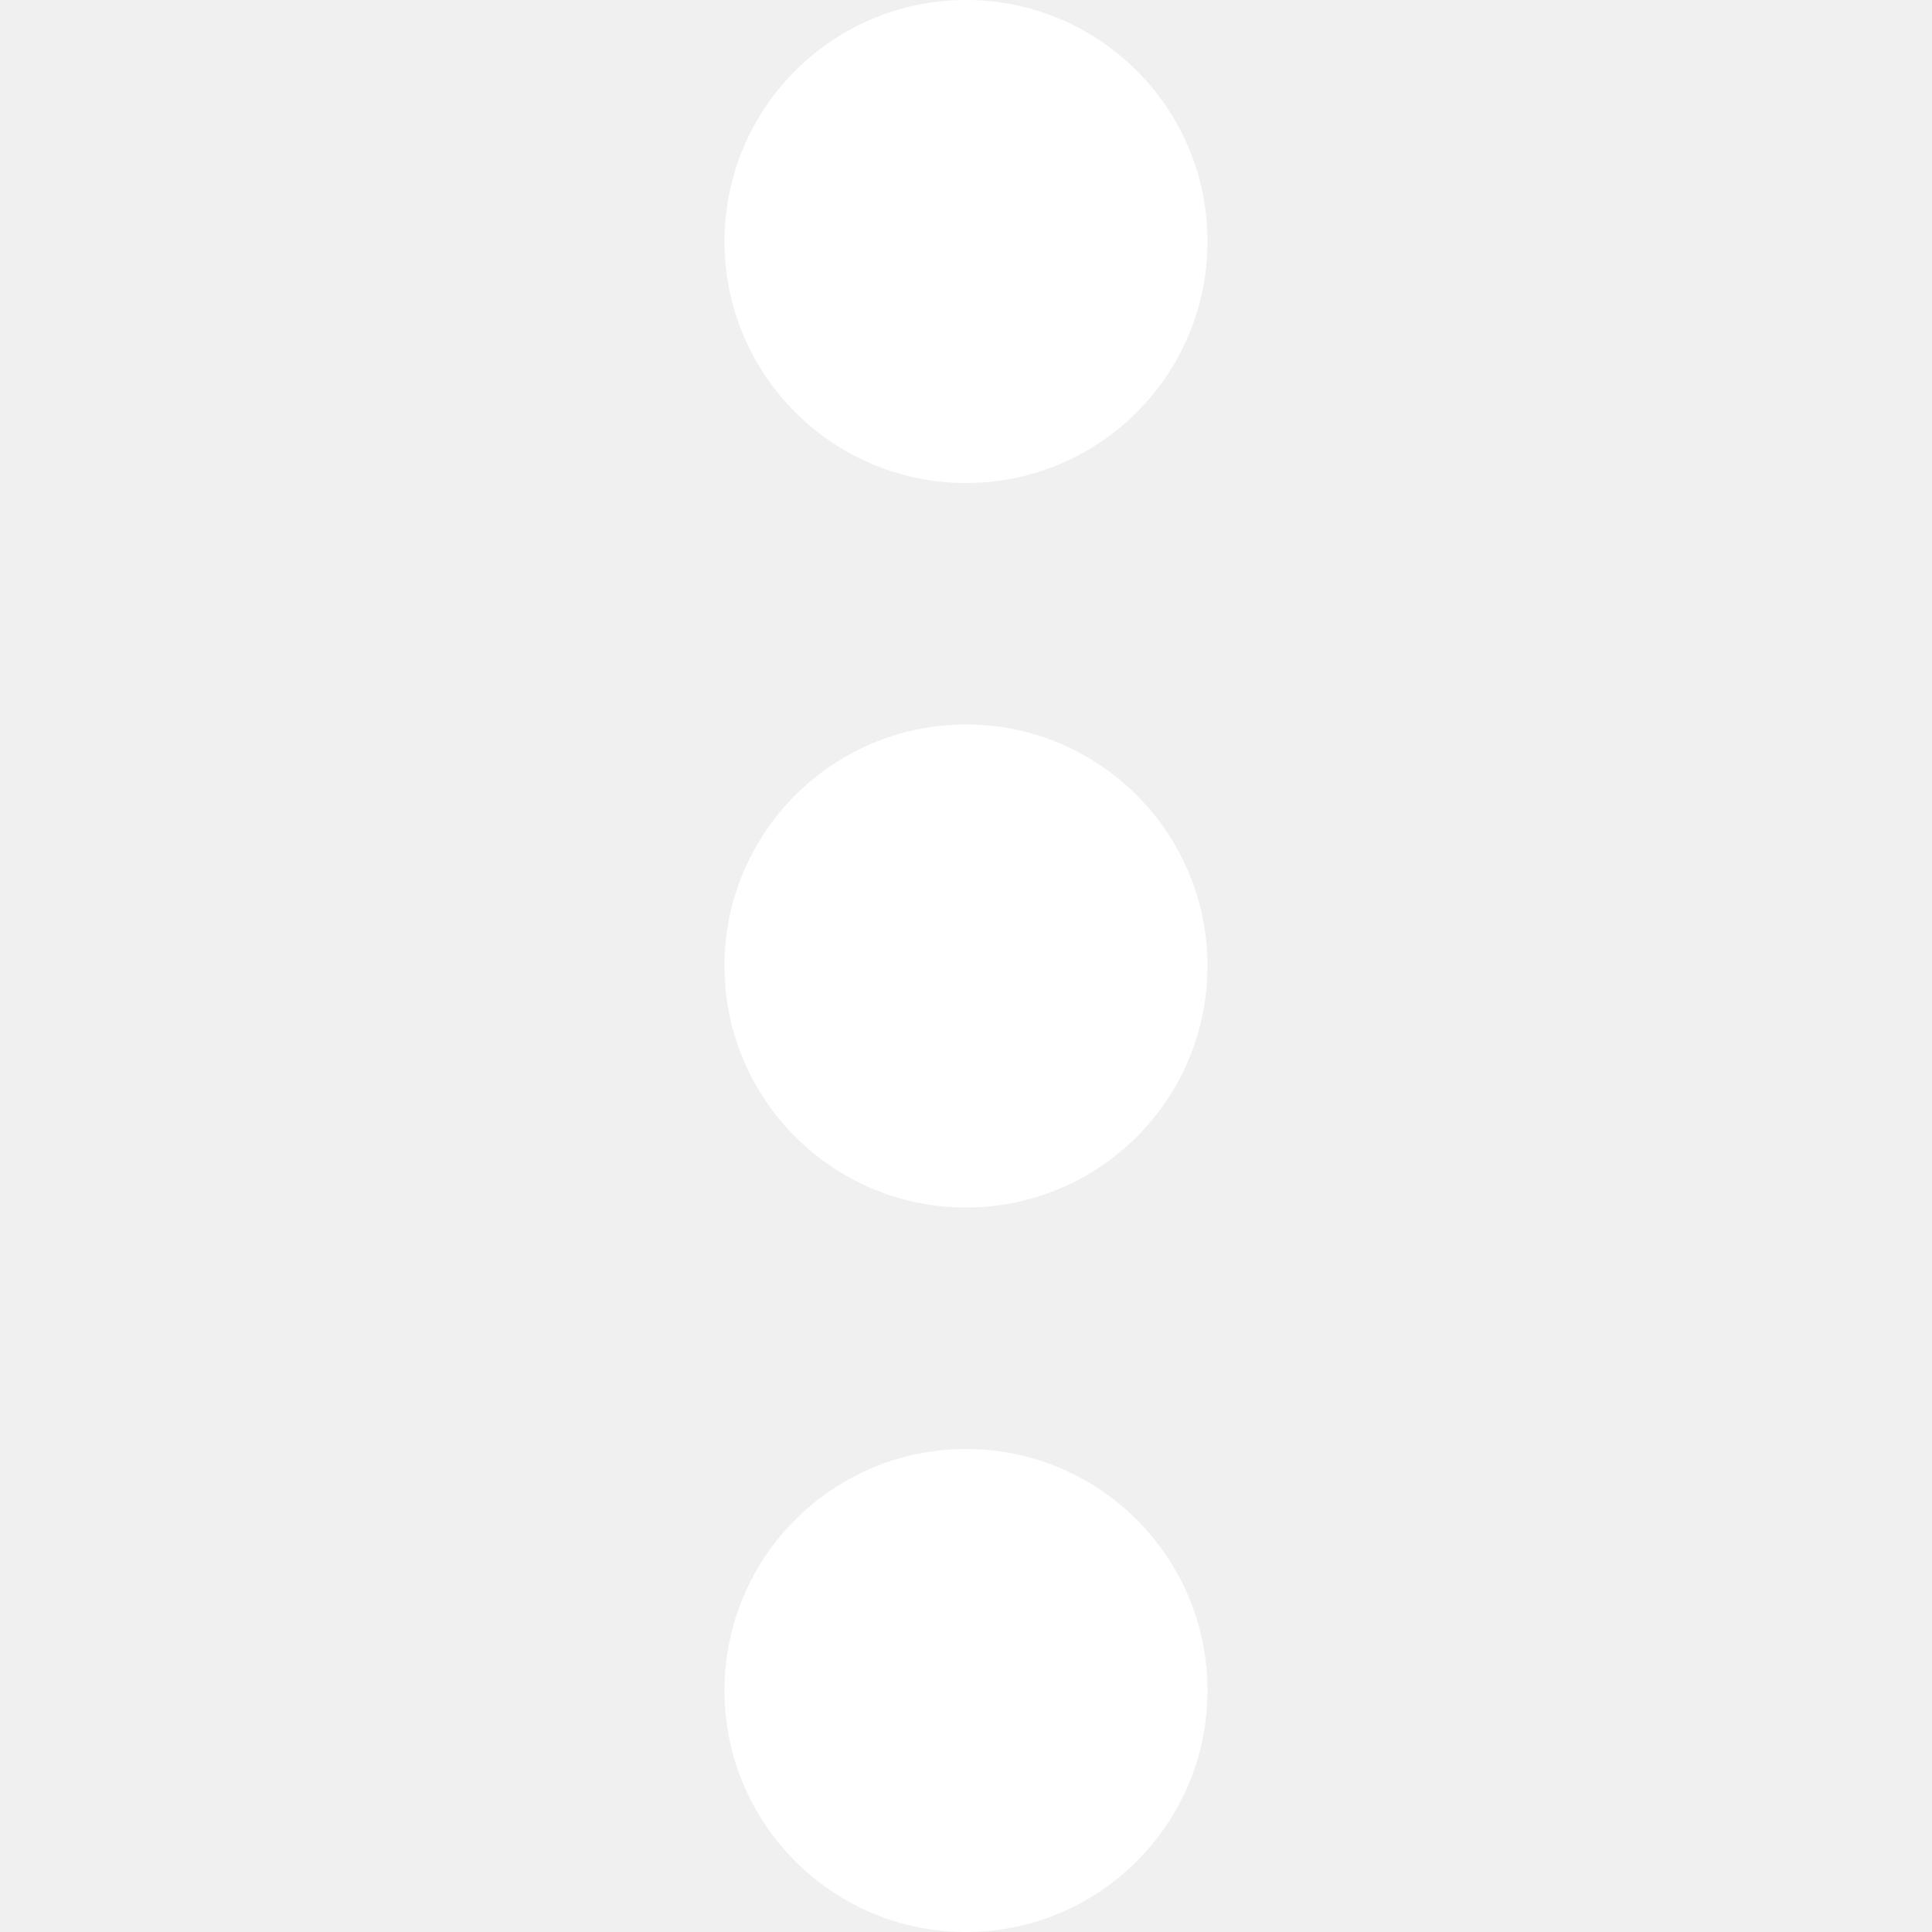
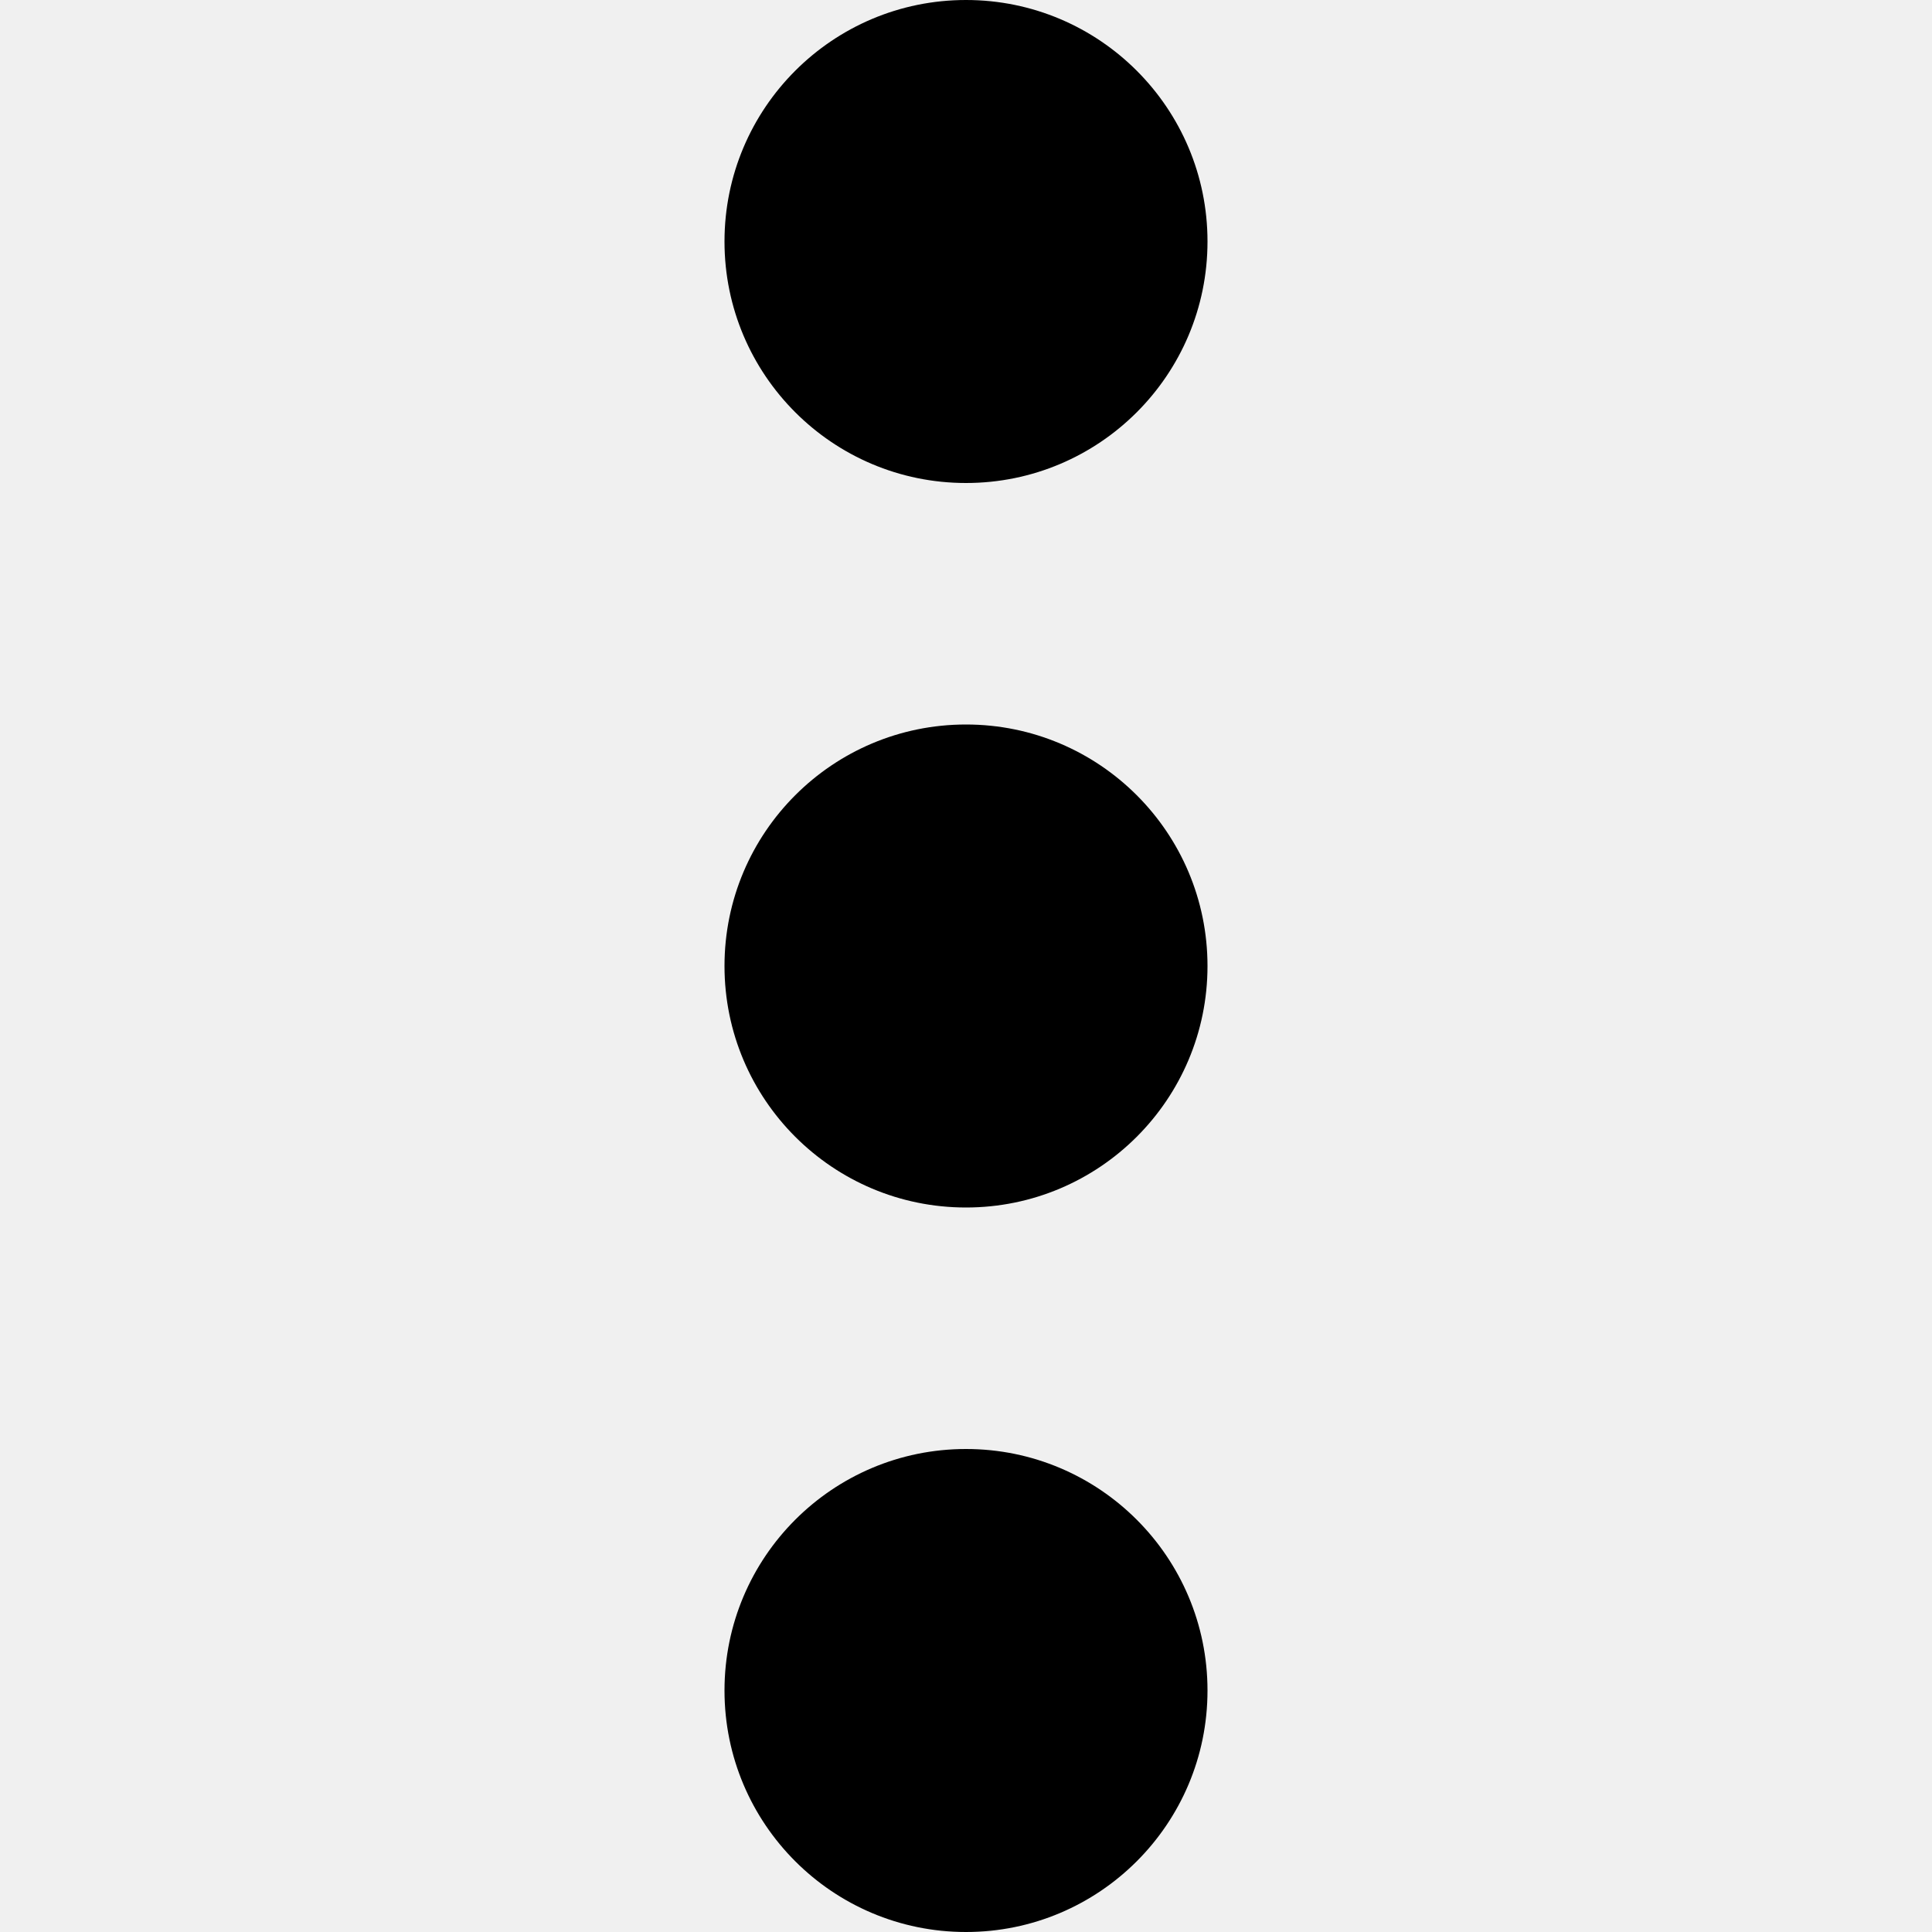
- <svg xmlns="http://www.w3.org/2000/svg" width="16" height="16" viewBox="0 0 16 16" fill="#ffffff">
+ <svg xmlns="http://www.w3.org/2000/svg" width="16" height="16" viewBox="0 0 16 16" fill="#000000">
  <path d="m8 0a2 2 0 0 0-2 2 2 2 0 0 0 2 2 2 2 0 0 0 2-2 2 2 0 0 0-2-2zm0 6a2 2 0 0 0-2 2 2 2 0 0 0 2 2 2 2 0 0 0 2-2 2 2 0 0 0-2-2zm0 6a2 2 0 0 0-2 2 2 2 0 0 0 2 2 2 2 0 0 0 2-2 2 2 0 0 0-2-2z" />
</svg>
